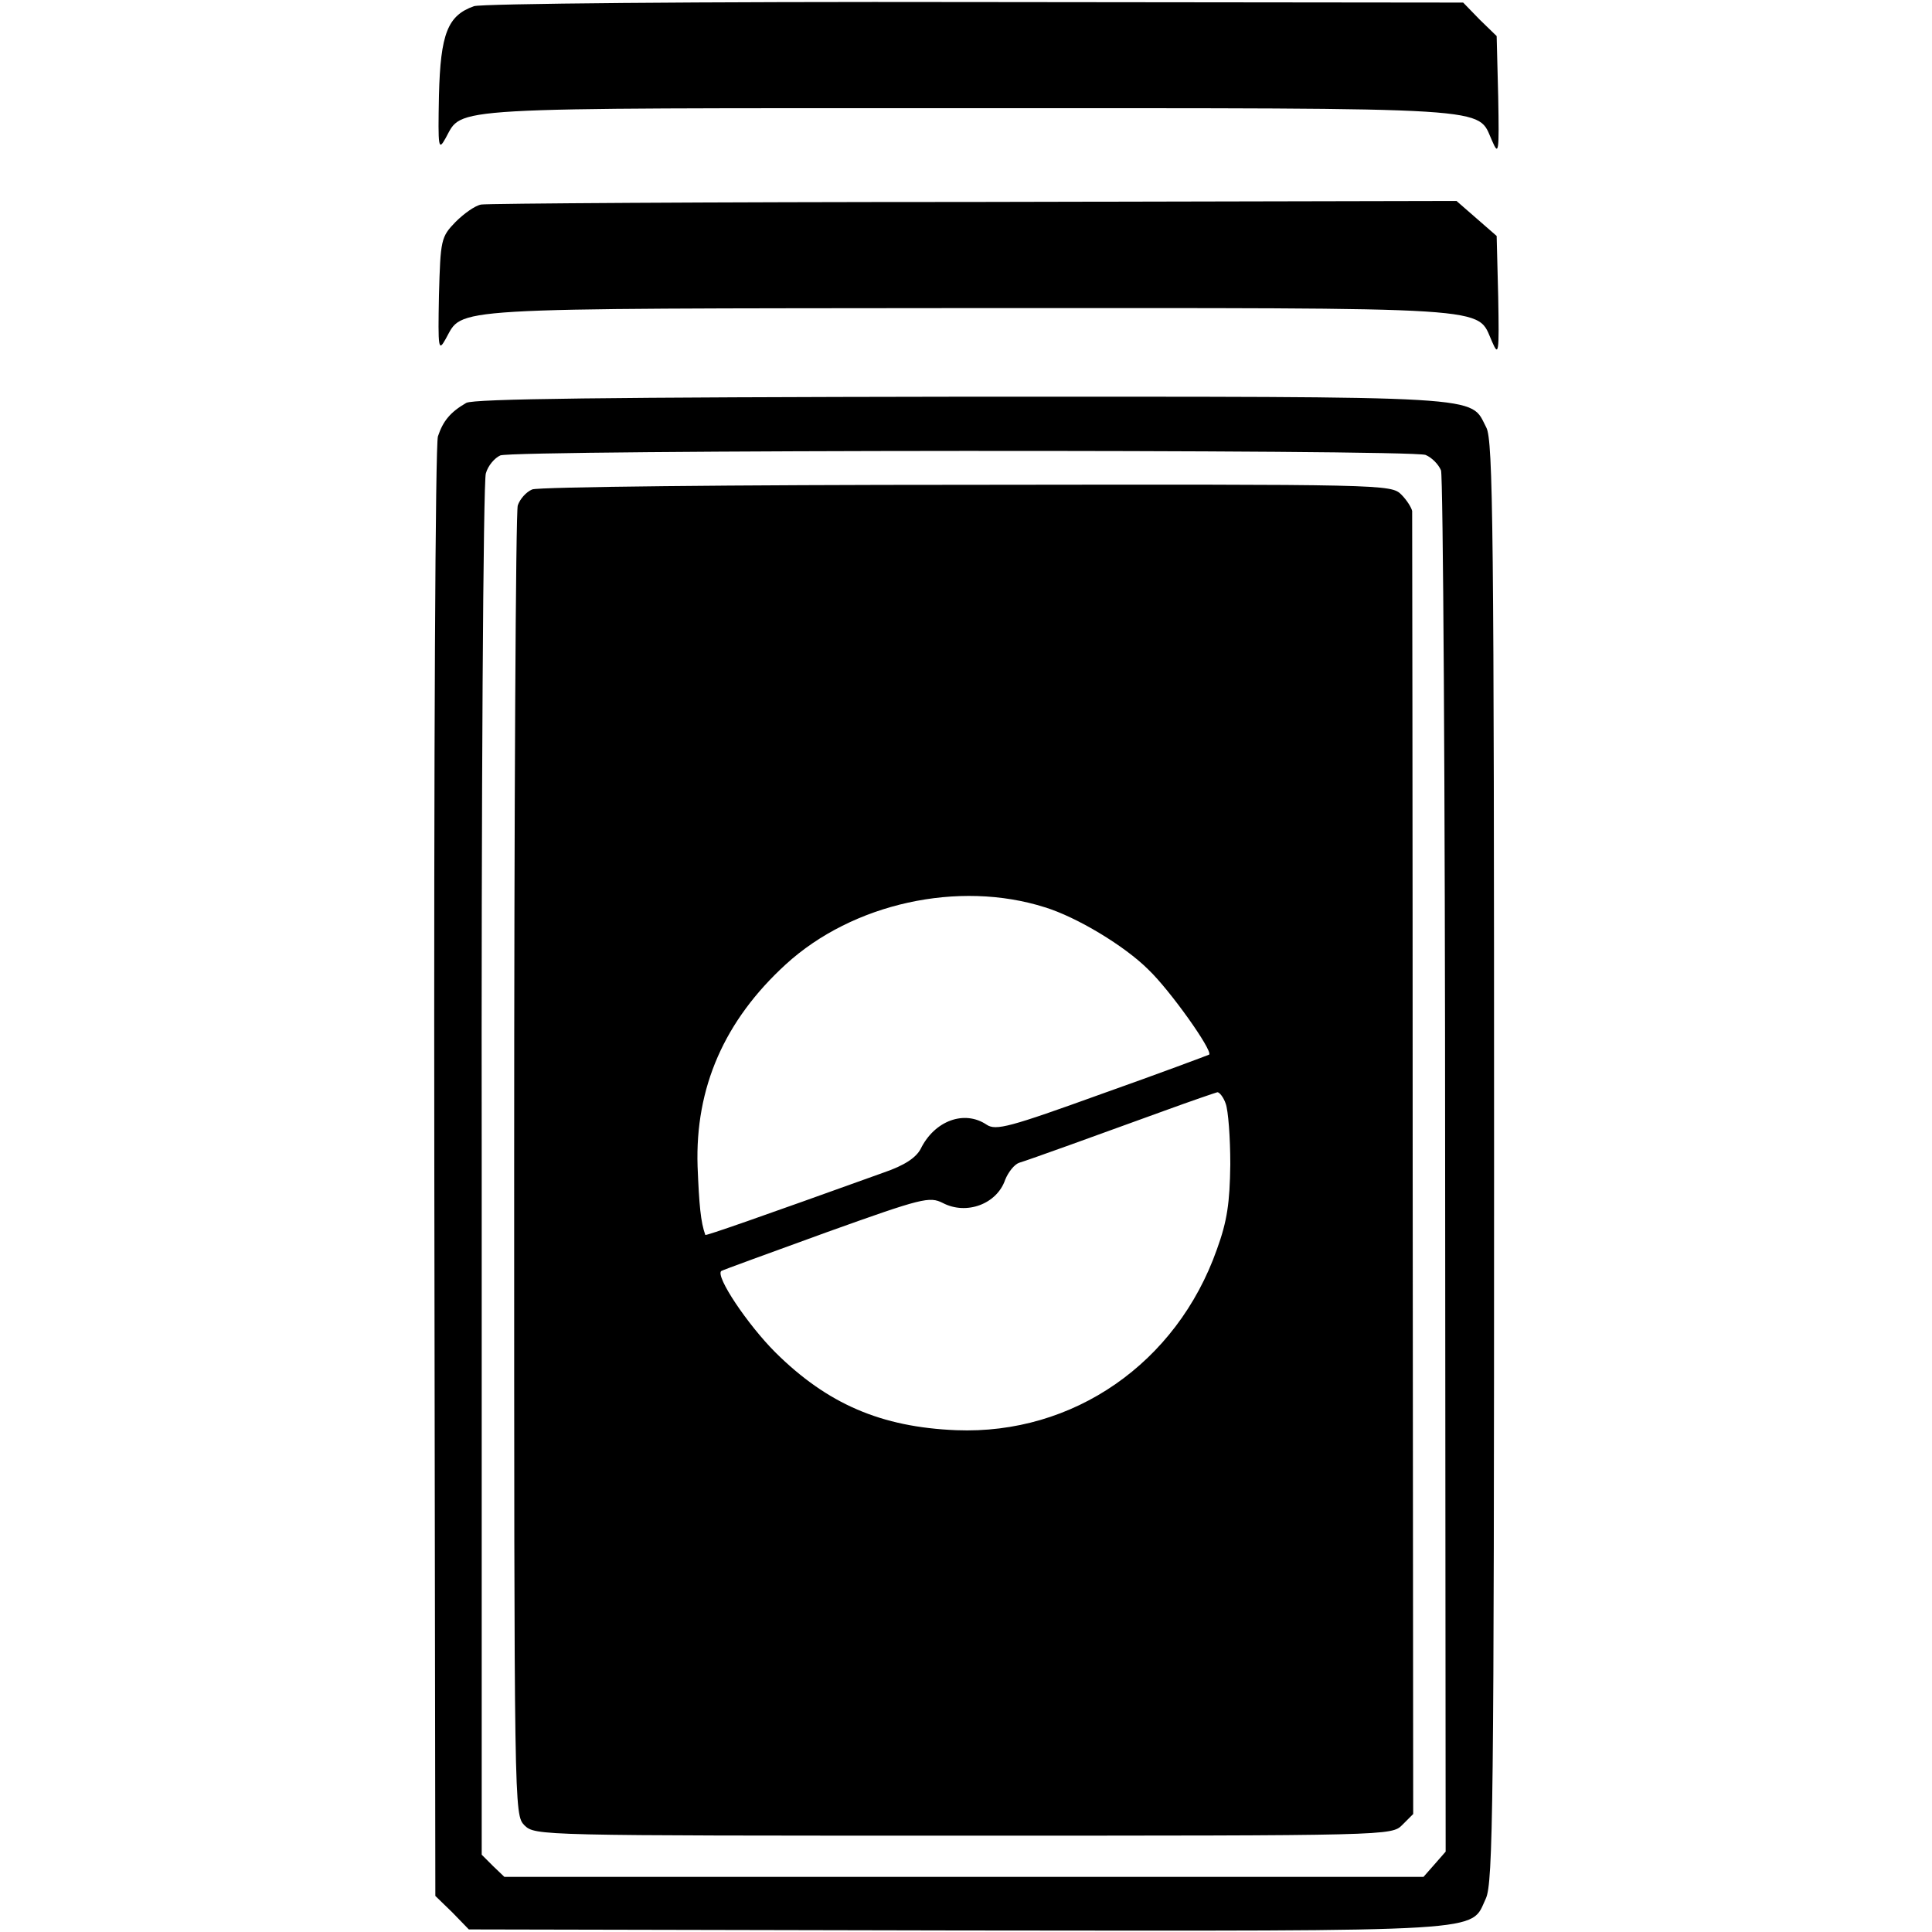
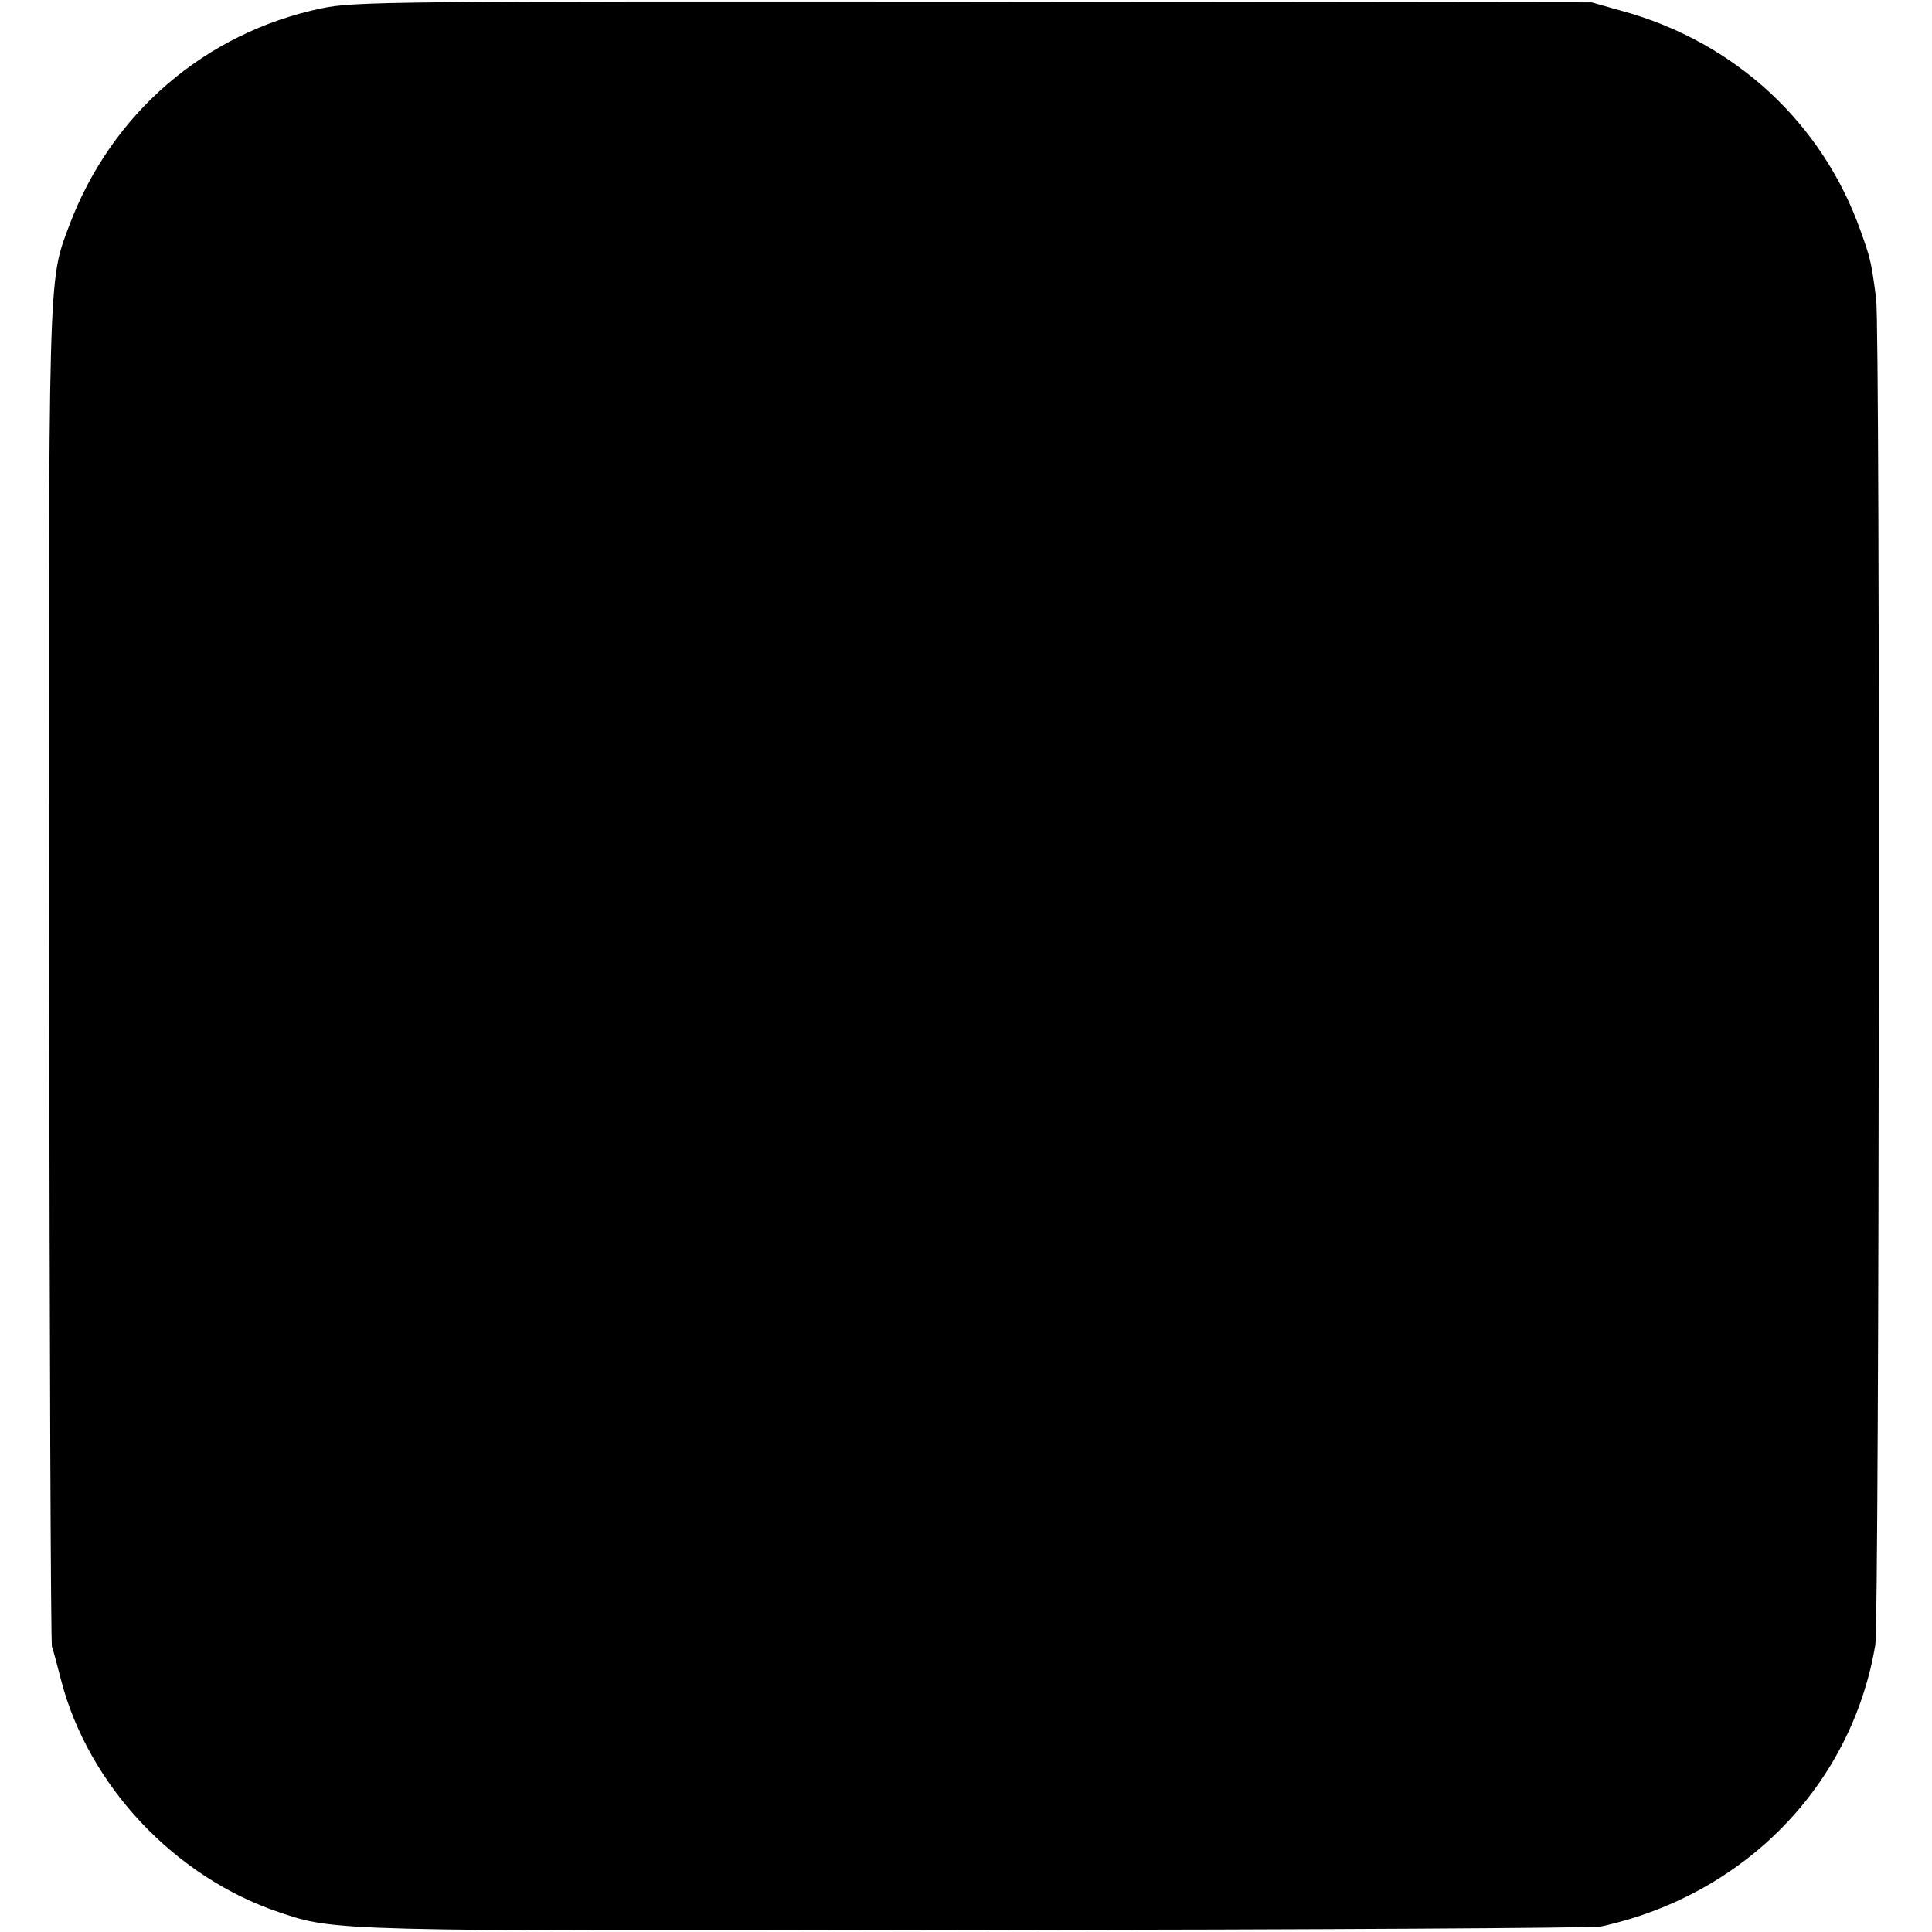
- <svg xmlns="http://www.w3.org/2000/svg" version="1.0" width="375pt" height="375pt" viewBox="0 0 375 375" preserveAspectRatio="xMidYMid meet">
-   <g transform="translate(0,375) scale(0.1,-0.1)" fill="#000000" stroke="none">
-     <path d="M920 3738 c-51 -18 -65 -53 -68 -173 -2 -104 -1 -108 13 -83 34 61 -14 58 1015 58 1040 0 986 3 1016 -63 13 -30 14 -24 12 85 l-3 118 -33 32 -32 33 -948 1 c-537 1 -958 -3 -972 -8z" />
-     <path d="M934 3353 c-12 -2 -34 -18 -50 -34 -28 -29 -29 -34 -32 -142 -2 -105 -1 -110 13 -85 35 62 -15 59 1014 60 1041 0 986 4 1017 -65 13 -30 14 -23 12 87 l-3 118 -39 34 -39 34 -936 -2 c-515 0 -946 -3 -957 -5z" />
-     <path d="M905 2968 c-31 -18 -45 -35 -55 -65 -5 -17 -8 -597 -7 -1430 l2 -1403 33 -32 32 -33 949 -2 c1047 -1 994 -4 1025 62 14 30 16 181 16 1430 0 1228 -2 1400 -15 1425 -33 63 18 60 -1017 60 -694 -1 -948 -4 -963 -12z m1862 -101 c12 -5 25 -18 30 -30 4 -12 8 -620 8 -1351 l1 -1330 -21 -24 -22 -25 -892 0 -892 0 -22 21 -22 22 0 1328 c-1 730 3 1339 8 1353 4 15 17 30 28 35 25 11 1764 12 1796 1z" />
-     <path d="M1033 2800 c-12 -5 -24 -19 -28 -31 -4 -12 -7 -589 -7 -1282 0 -1258 0 -1259 20 -1280 21 -20 26 -20 852 -20 830 0 831 0 852 21 l21 21 -1 1258 c0 692 -1 1264 -1 1271 -1 6 -10 21 -21 32 -20 20 -33 20 -842 19 -453 0 -833 -4 -845 -9z m995 -811 c62 -19 155 -75 201 -121 42 -40 125 -157 118 -165 -2 -1 -95 -36 -208 -76 -180 -65 -206 -72 -224 -60 -43 29 -101 8 -128 -47 -9 -17 -31 -32 -72 -46 -242 -87 -345 -123 -346 -121 -9 25 -12 58 -15 133 -5 153 52 283 171 392 130 119 336 164 503 111z m351 -381 c5 -13 9 -66 9 -118 -1 -75 -6 -110 -26 -165 -78 -221 -279 -360 -506 -351 -146 6 -250 51 -351 151 -54 54 -117 148 -105 158 3 2 94 35 204 75 187 67 200 70 226 57 46 -24 105 -2 121 45 6 15 18 30 27 33 20 6 150 53 282 101 52 19 99 35 103 36 4 0 12 -10 16 -22z" />
+ <svg xmlns="http://www.w3.org/2000/svg" version="1.0" width="491pt" height="491pt" viewBox="0 0 491 491" preserveAspectRatio="xMidYMid meet">
+   <g transform="translate(0,491) scale(0.1,-0.1)" fill="#000000" stroke="none">
+     <path d="M818 4889 c-297 -62 -535 -267 -642 -552 -54 -145 -53 -92 -51 -1909 1 -926 4 -1692 7 -1703 4 -11 14 -49 23 -84 69 -268 289 -502 555 -591 142 -48 137 -48 1780 -45 850 1 1560 5 1579 9 365 80 637 359 697 716 10 63 13 3344 2 3421 -12 93 -15 104 -39 171 -97 275 -319 481 -606 560 l-78 22 -1570 2 c-1482 1 -1575 0 -1657 -17z" />
  </g>
</svg>
